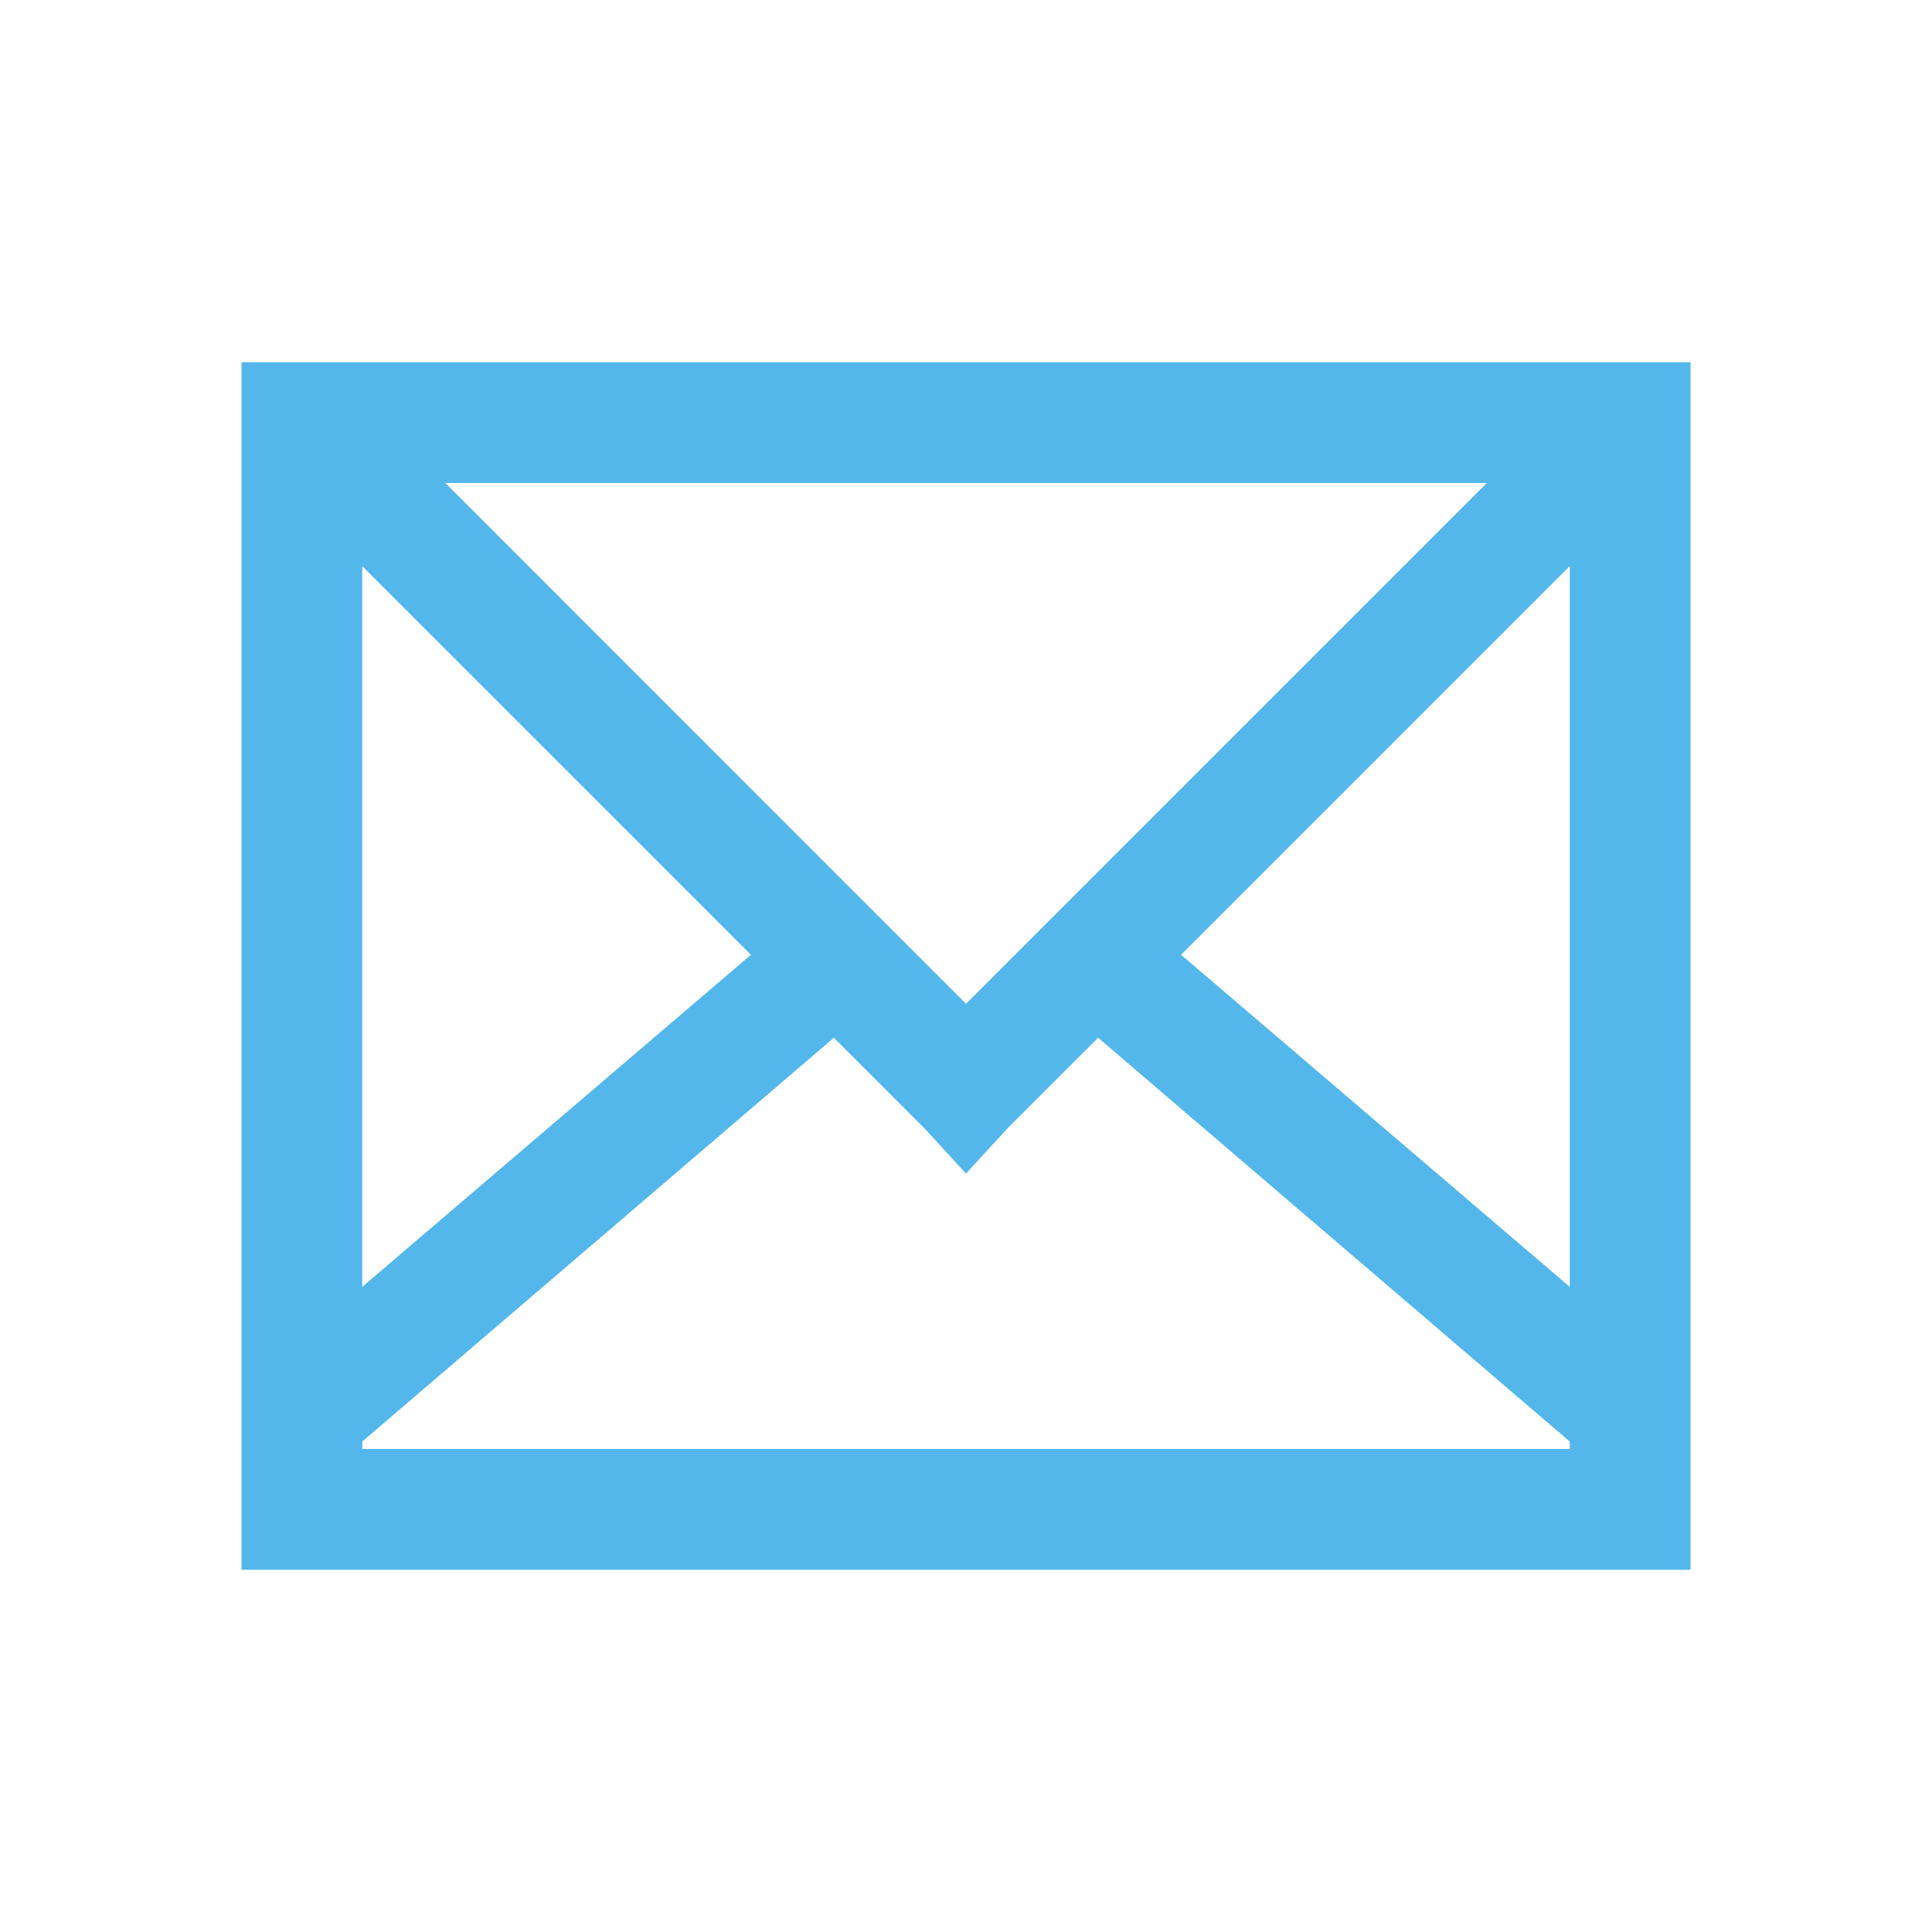
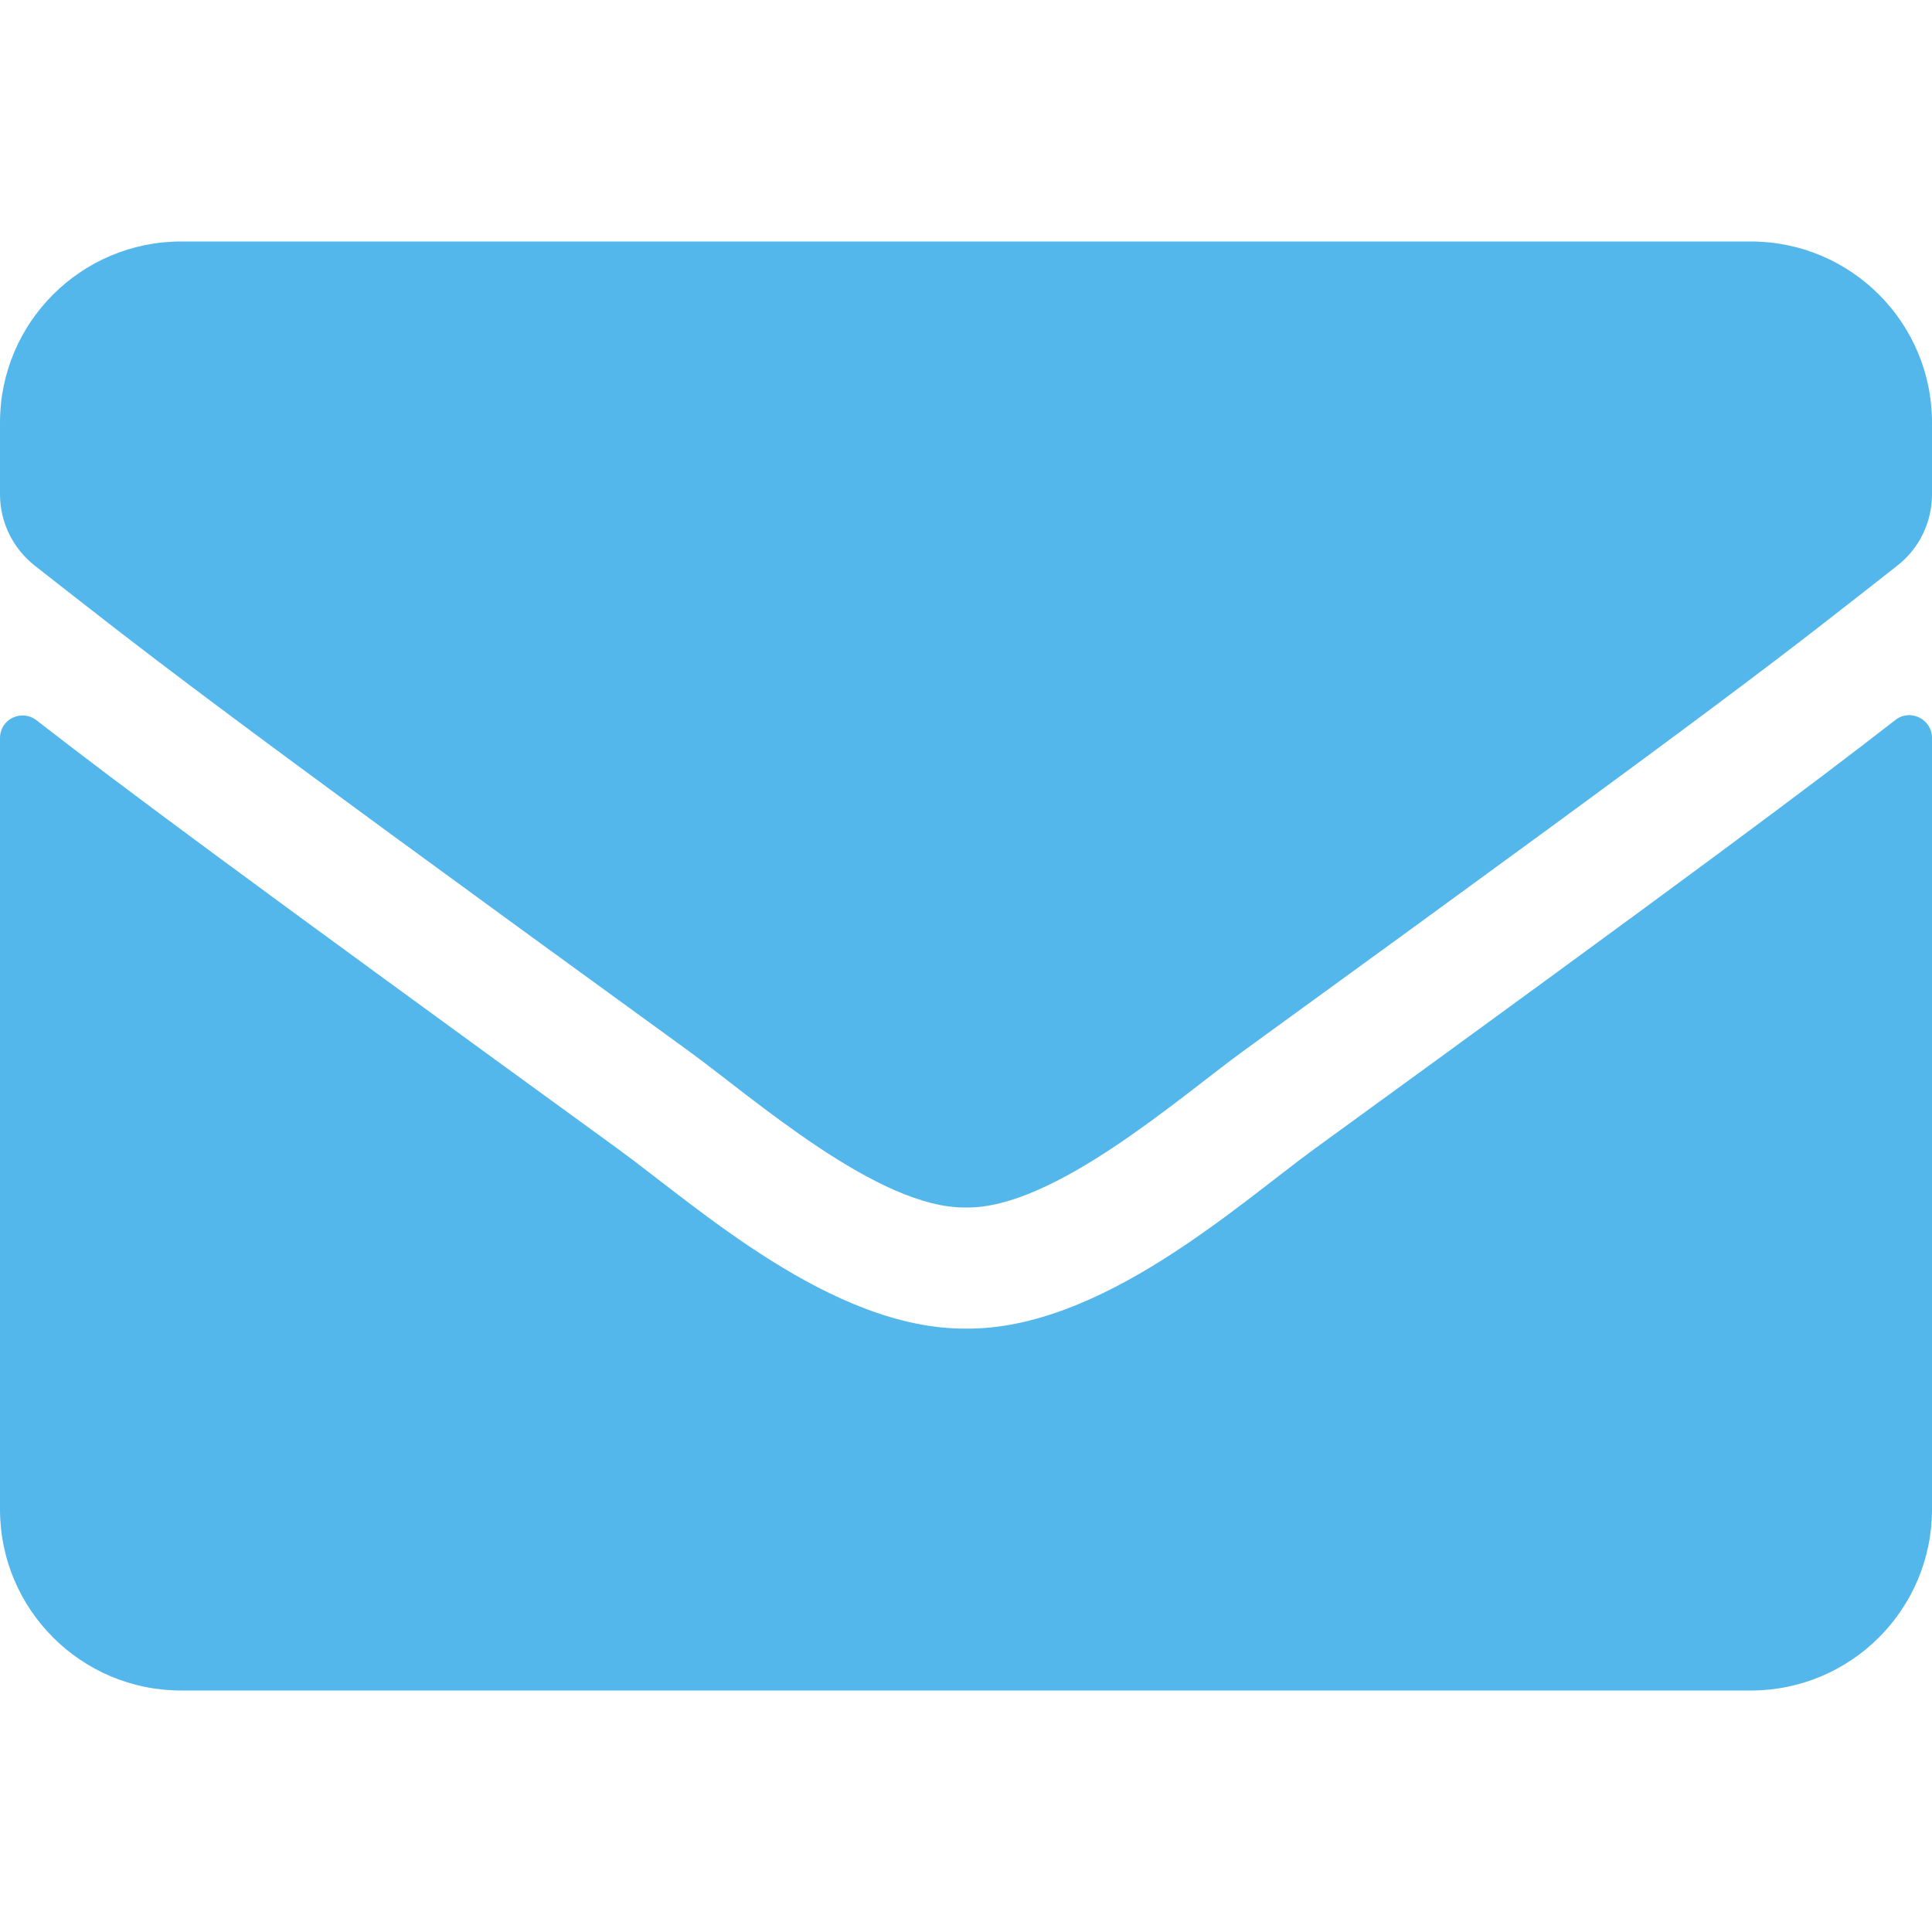
- <svg xmlns="http://www.w3.org/2000/svg" width="16" height="16" viewBox="0 0 16 16">
-   <path fill="#53b7ec" color="#53b7ec" d="m2 1039.36v10h12v-10h-11.313zm1.688 1h8.625l-4.313 4.313-1.063-1.063zm-.688.688l3.219 3.219-3.219 2.75zm10 0v5.969l-3.219-2.75zm-6.094 3.906l.75.75.344.375.344-.375.75-.75 3.906 3.344v.062h-10v-.062z" transform="translate(0-1036.36)" style="" />
+ <svg xmlns="http://www.w3.org/2000/svg" aria-hidden="true" focusable="false" data-prefix="fas" data-icon="envelope" role="img" viewBox="0 0 512 512" class="svg-inline--fa fa-envelope fa-w-16 fa-9x">
+   <path color="#53b7ec" fill="#53b7ec" d="M502.3 190.8c3.9-3.1 9.7-.2 9.7 4.7V400c0 26.5-21.5 48-48 48H48c-26.5 0-48-21.5-48-48V195.6c0-5 5.7-7.8 9.7-4.7 22.4 17.4 52.1 39.5 154.1 113.6 21.1 15.4 56.7 47.8 92.2 47.6 35.7.3 72-32.8 92.3-47.6 102-74.1 131.6-96.3 154-113.7zM256 320c23.2.4 56.6-29.2 73.4-41.4 132.7-96.3 142.8-104.7 173.4-128.7 5.8-4.5 9.2-11.5 9.2-18.9v-19c0-26.5-21.5-48-48-48H48C21.5 64 0 85.5 0 112v19c0 7.4 3.4 14.3 9.2 18.9 30.6 23.9 40.7 32.4 173.4 128.7 16.8 12.2 50.2 41.8 73.4 41.4z" class="" style="" />
</svg>
